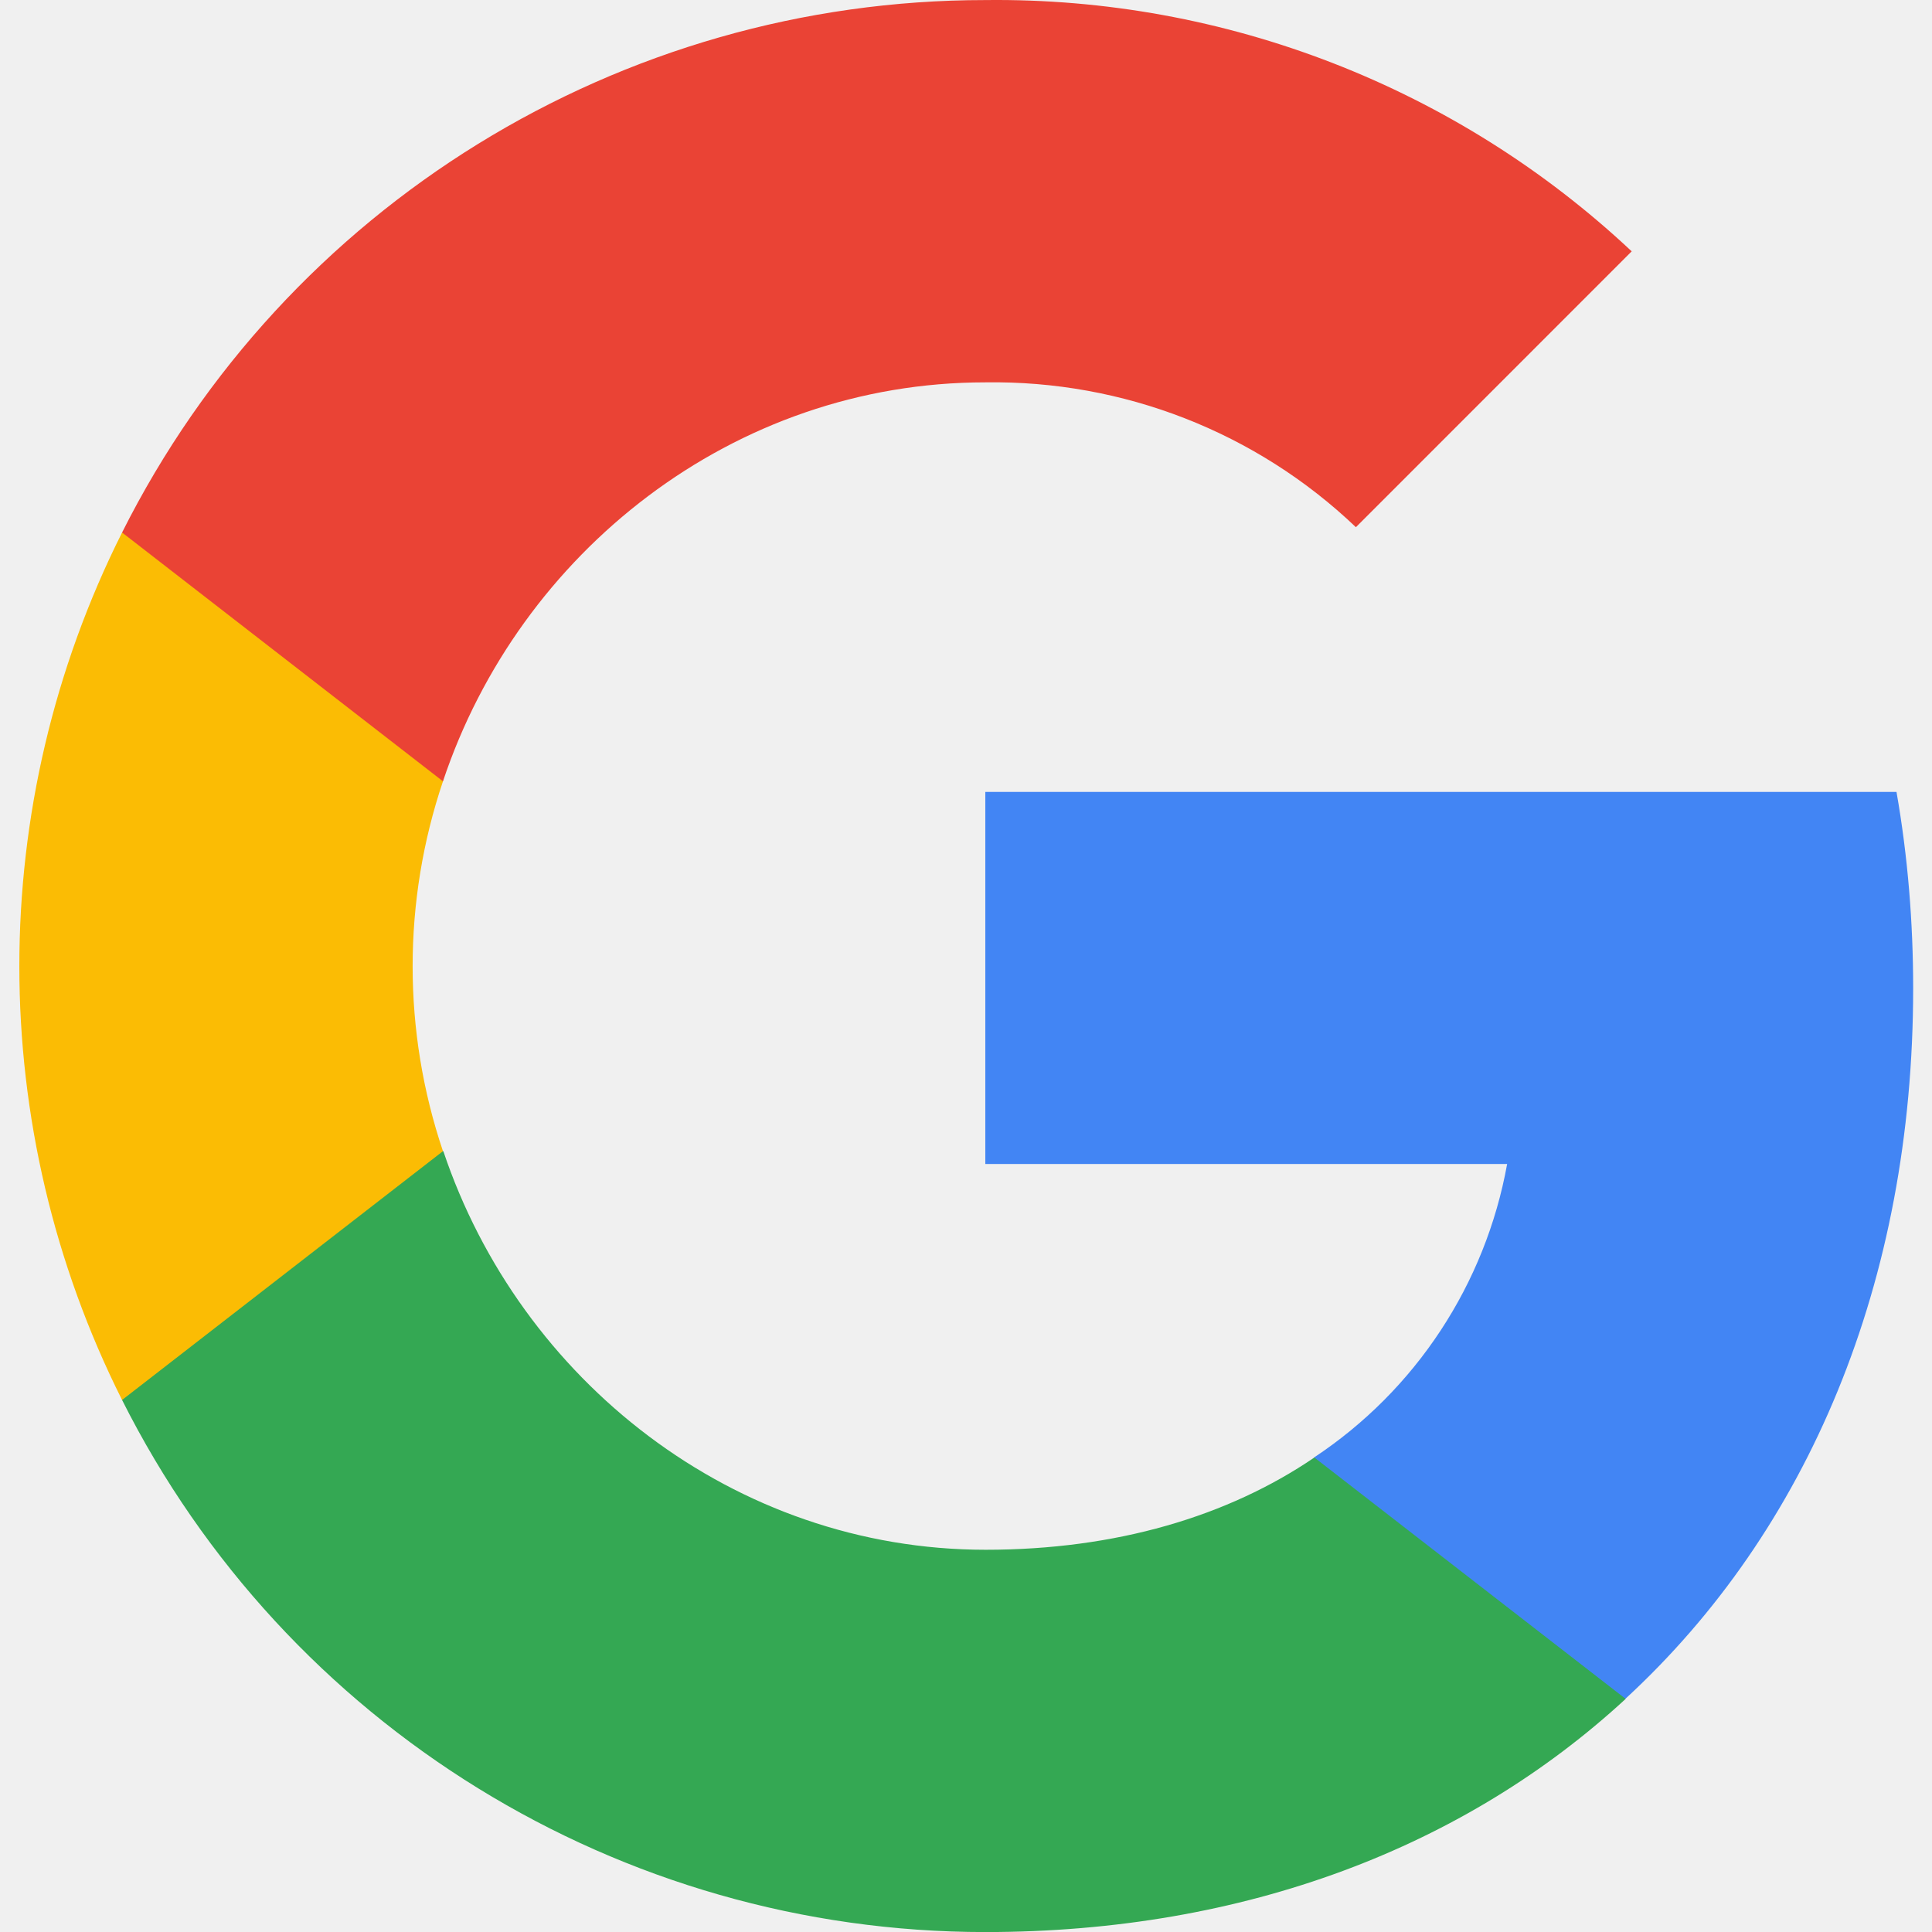
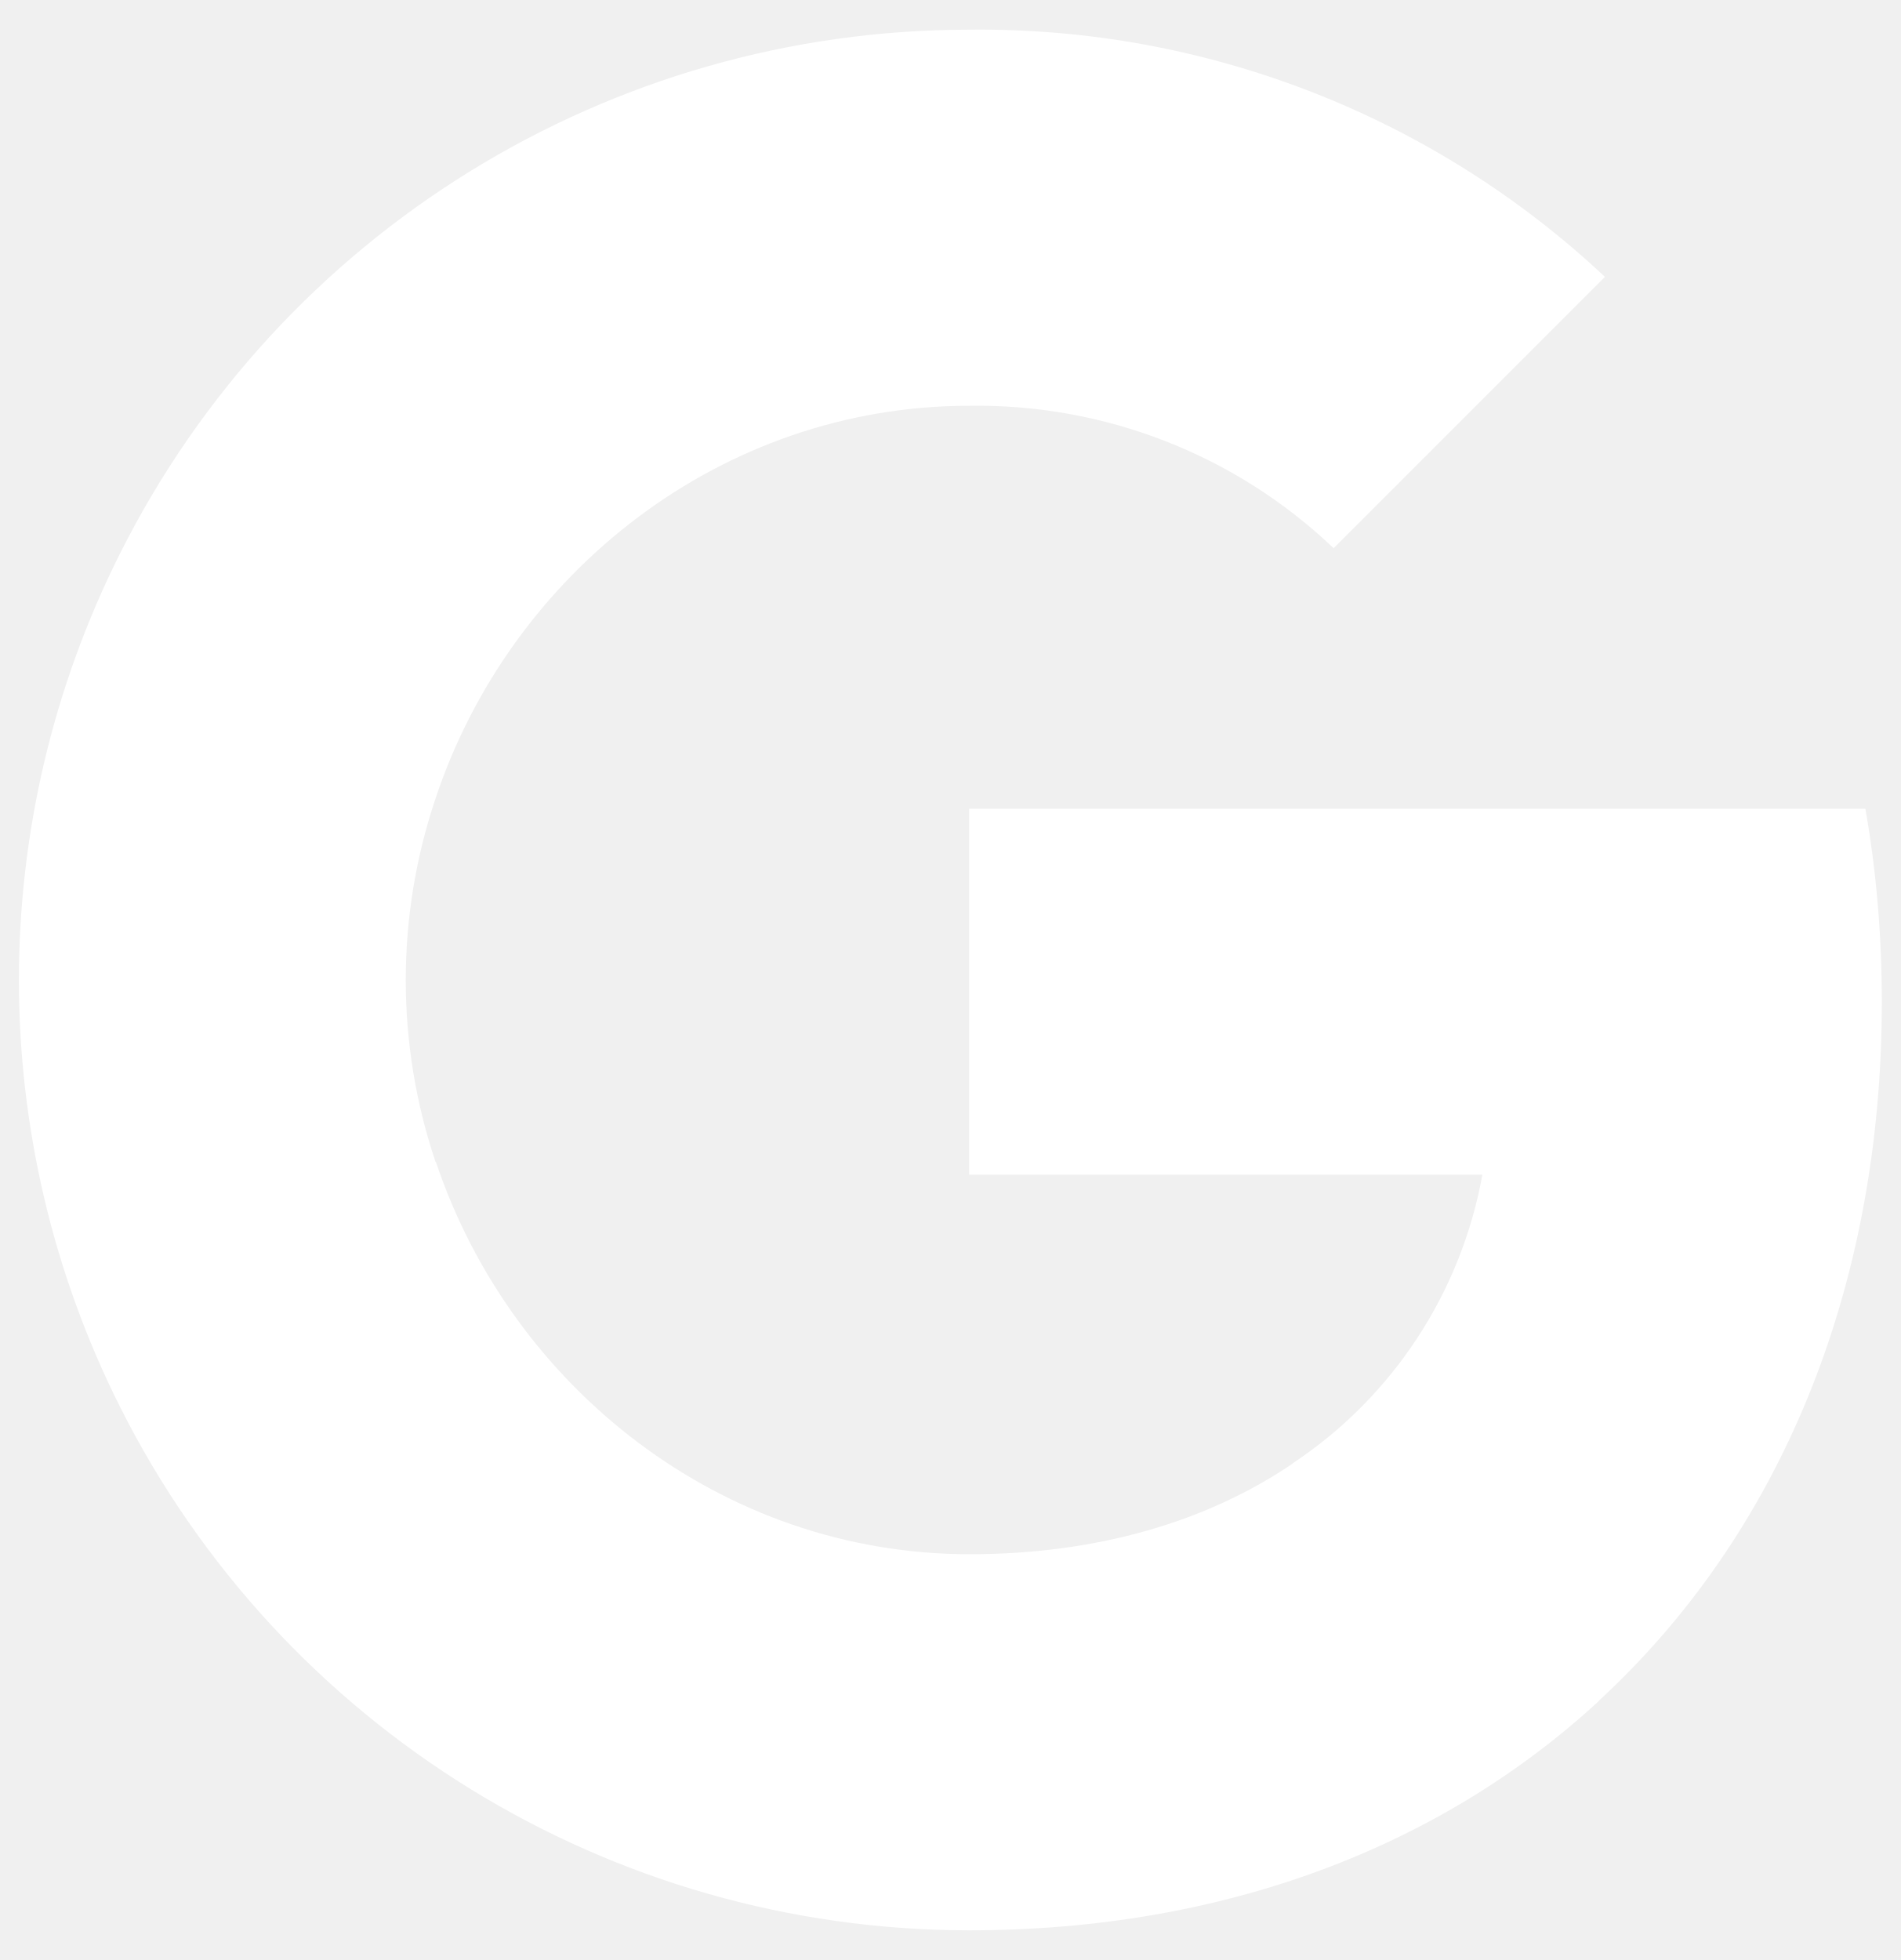
- <svg xmlns="http://www.w3.org/2000/svg" width="32" height="32" viewBox="0 0 32 32" fill="none">
+ <svg xmlns="http://www.w3.org/2000/svg" width="32" height="33" viewBox="0 0 32 33" fill="none">
  <g clip-path="url(#clip0_9967_131837)">
-     <path d="M31.688 16.369C31.688 15.281 31.6 14.187 31.412 13.117H16.32V19.279H24.963C24.604 21.266 23.452 23.024 21.764 24.141V28.139H26.92C29.948 25.352 31.688 21.236 31.688 16.369Z" fill="#4285F4" />
-     <path d="M16.32 32.001C20.635 32.001 24.274 30.584 26.926 28.139L21.77 24.141C20.335 25.117 18.483 25.669 16.326 25.669C12.152 25.669 8.612 22.853 7.343 19.067H2.022V23.188C4.738 28.591 10.27 32.001 16.32 32.001V32.001Z" fill="#34A853" />
-     <path d="M7.337 19.067C6.667 17.08 6.667 14.928 7.337 12.941V8.82H2.022C-0.247 13.341 -0.247 18.667 2.022 23.188L7.337 19.067V19.067Z" fill="#FBBC04" />
-     <path d="M16.32 6.333C18.601 6.298 20.806 7.156 22.458 8.732L27.026 4.163C24.133 1.447 20.294 -0.046 16.32 0.001C10.27 0.001 4.738 3.411 2.022 8.82L7.337 12.941C8.601 9.149 12.146 6.333 16.32 6.333V6.333Z" fill="#EA4335" />
+     <path fill-rule="evenodd" clip-rule="evenodd" d="M22.456 9.23C20.805 7.655 18.6 6.797 16.319 6.832C12.145 6.832 8.599 9.648 7.335 13.44V13.44C6.665 15.427 6.665 17.579 7.335 19.566H7.341C8.611 23.352 12.15 26.168 16.325 26.168C18.479 26.168 20.329 25.617 21.763 24.644V24.64C23.45 23.523 24.602 21.765 24.961 19.778H16.319V13.616H31.41C31.599 14.686 31.687 15.78 31.687 16.867C31.687 21.734 29.948 25.848 26.922 28.635L26.925 28.637C24.273 31.083 20.634 32.5 16.319 32.5C10.269 32.5 4.737 29.09 2.021 23.687V23.687C-0.249 19.166 -0.249 13.84 2.021 9.319H2.021L2.021 9.319C4.737 3.91 10.269 0.5 16.319 0.5C20.293 0.453 24.132 1.946 27.025 4.662L22.456 9.23Z" fill="white" />
  </g>
  <defs>
    <clipPath id="clip0_9967_131837">
-       <rect width="32" height="32" fill="white" />
+       <rect width="32" height="32" fill="white" transform="translate(0 0.5)" />
    </clipPath>
  </defs>
</svg>
